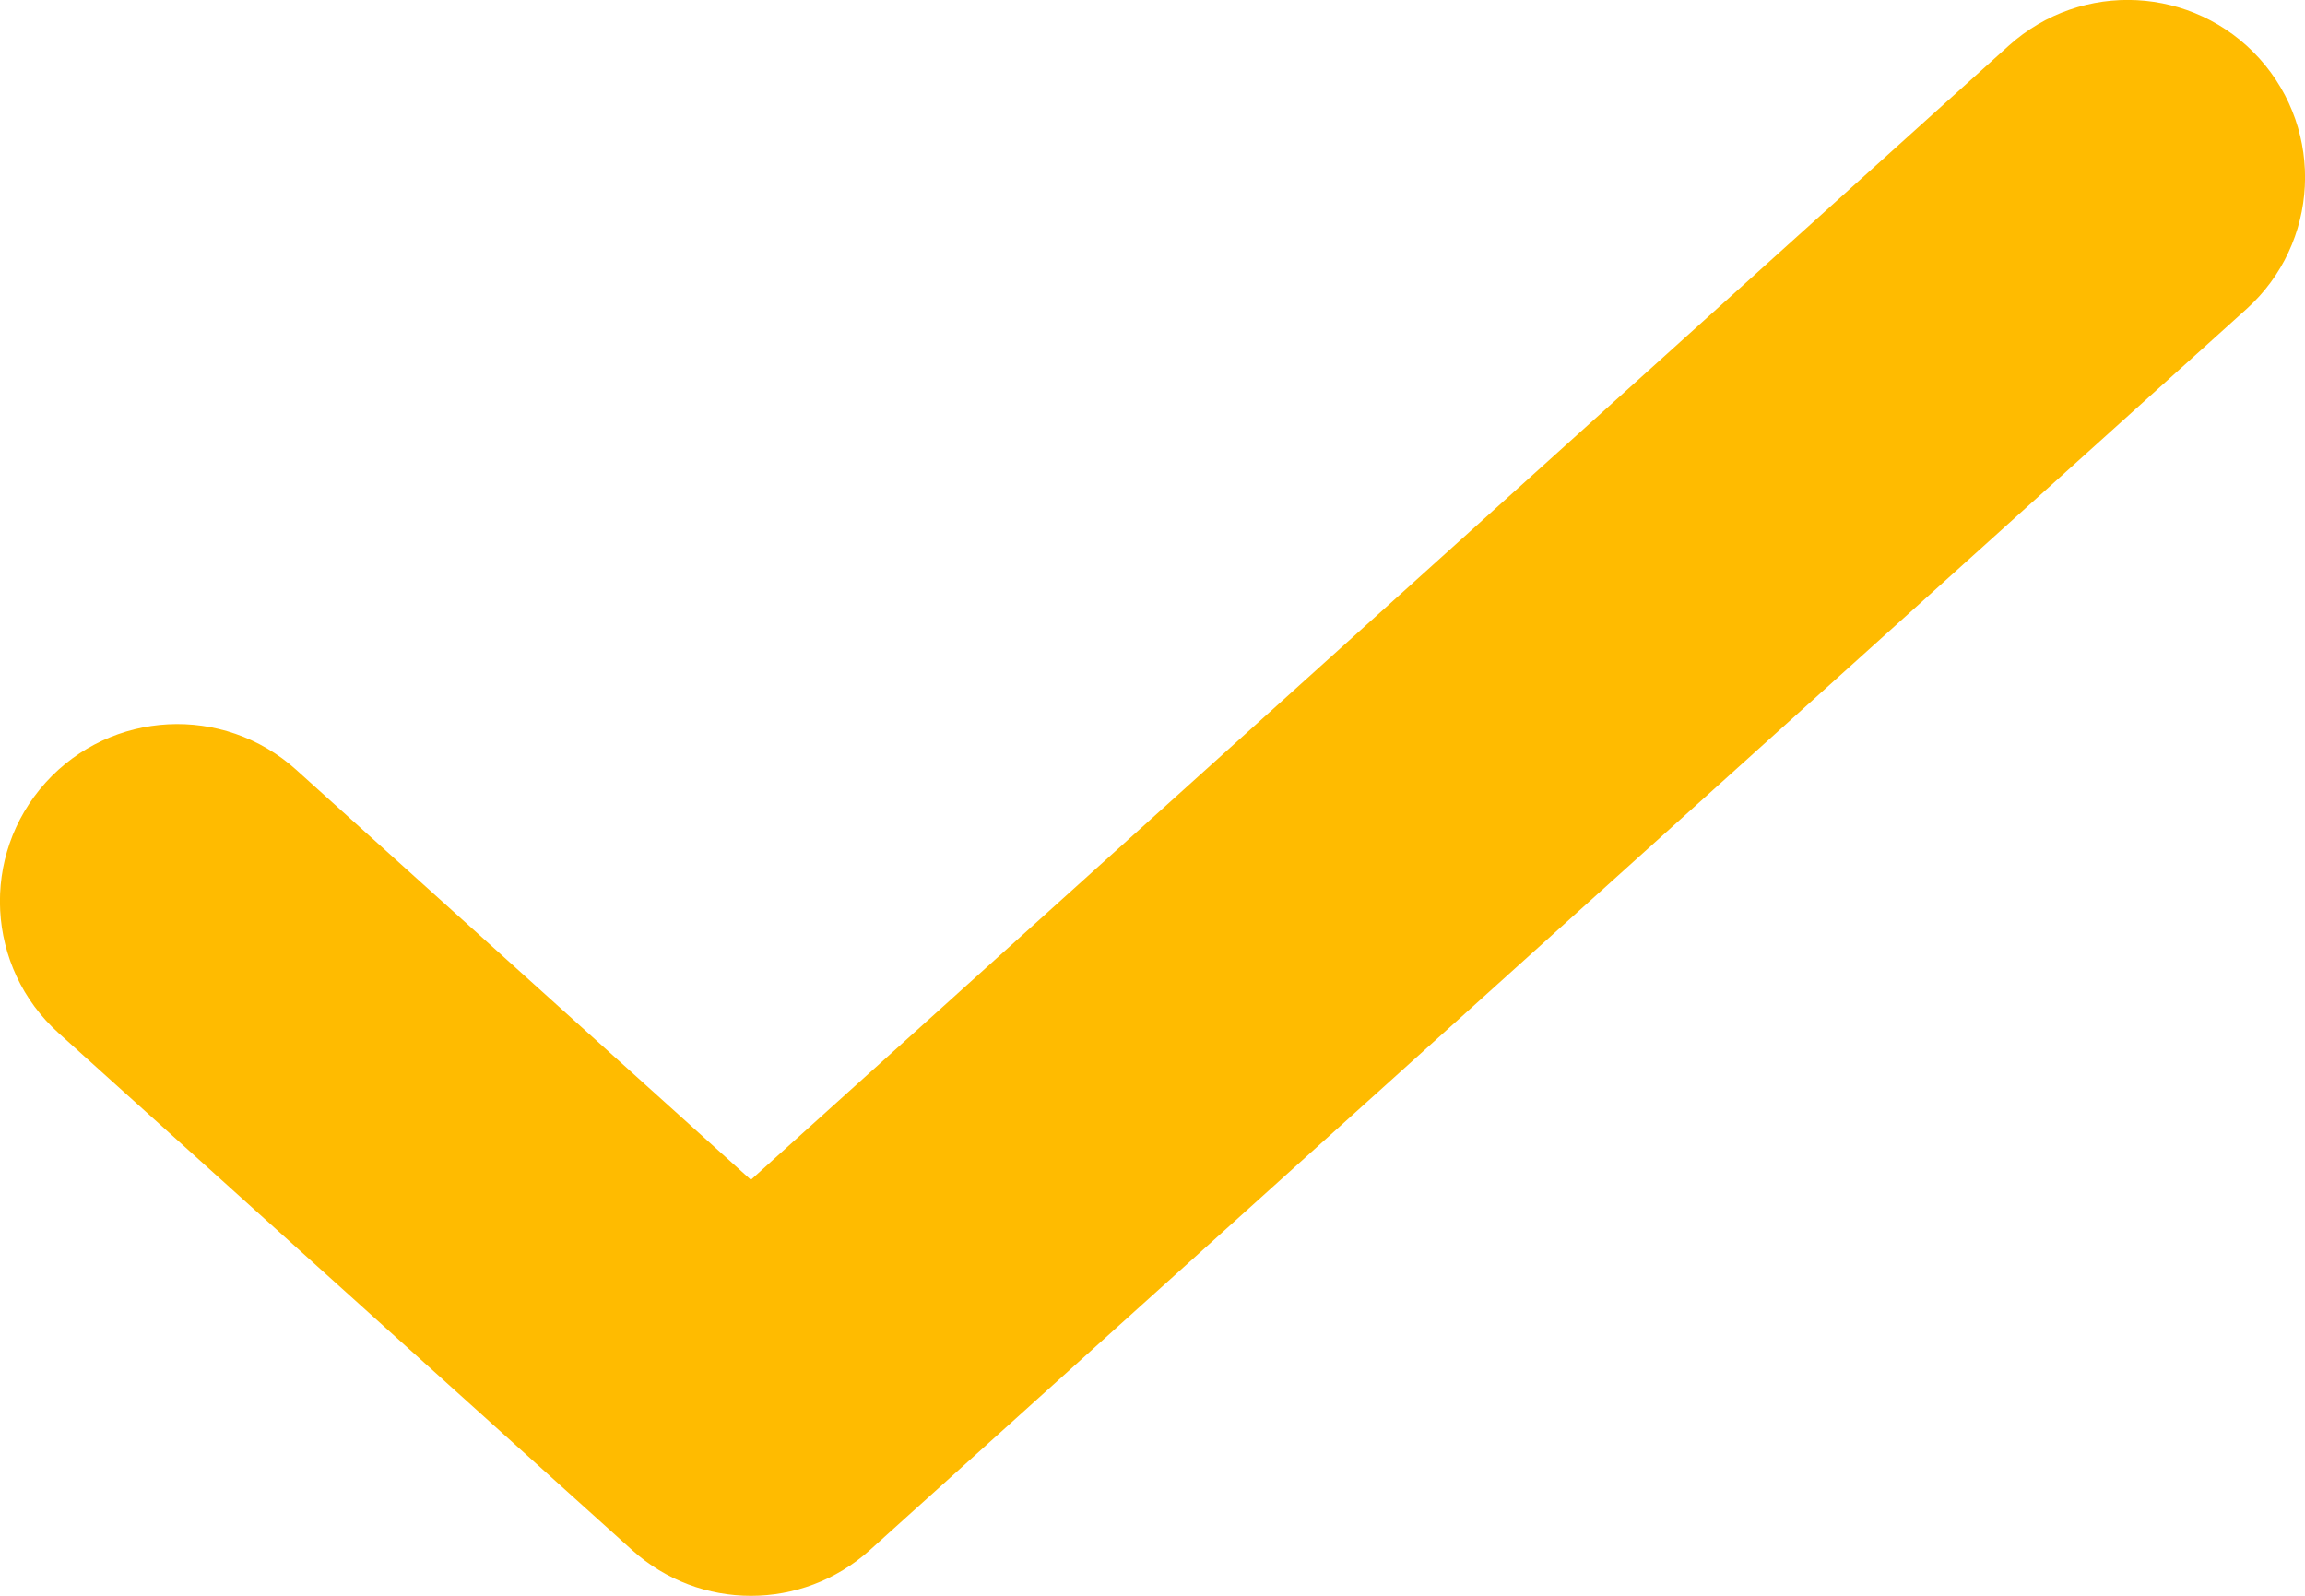
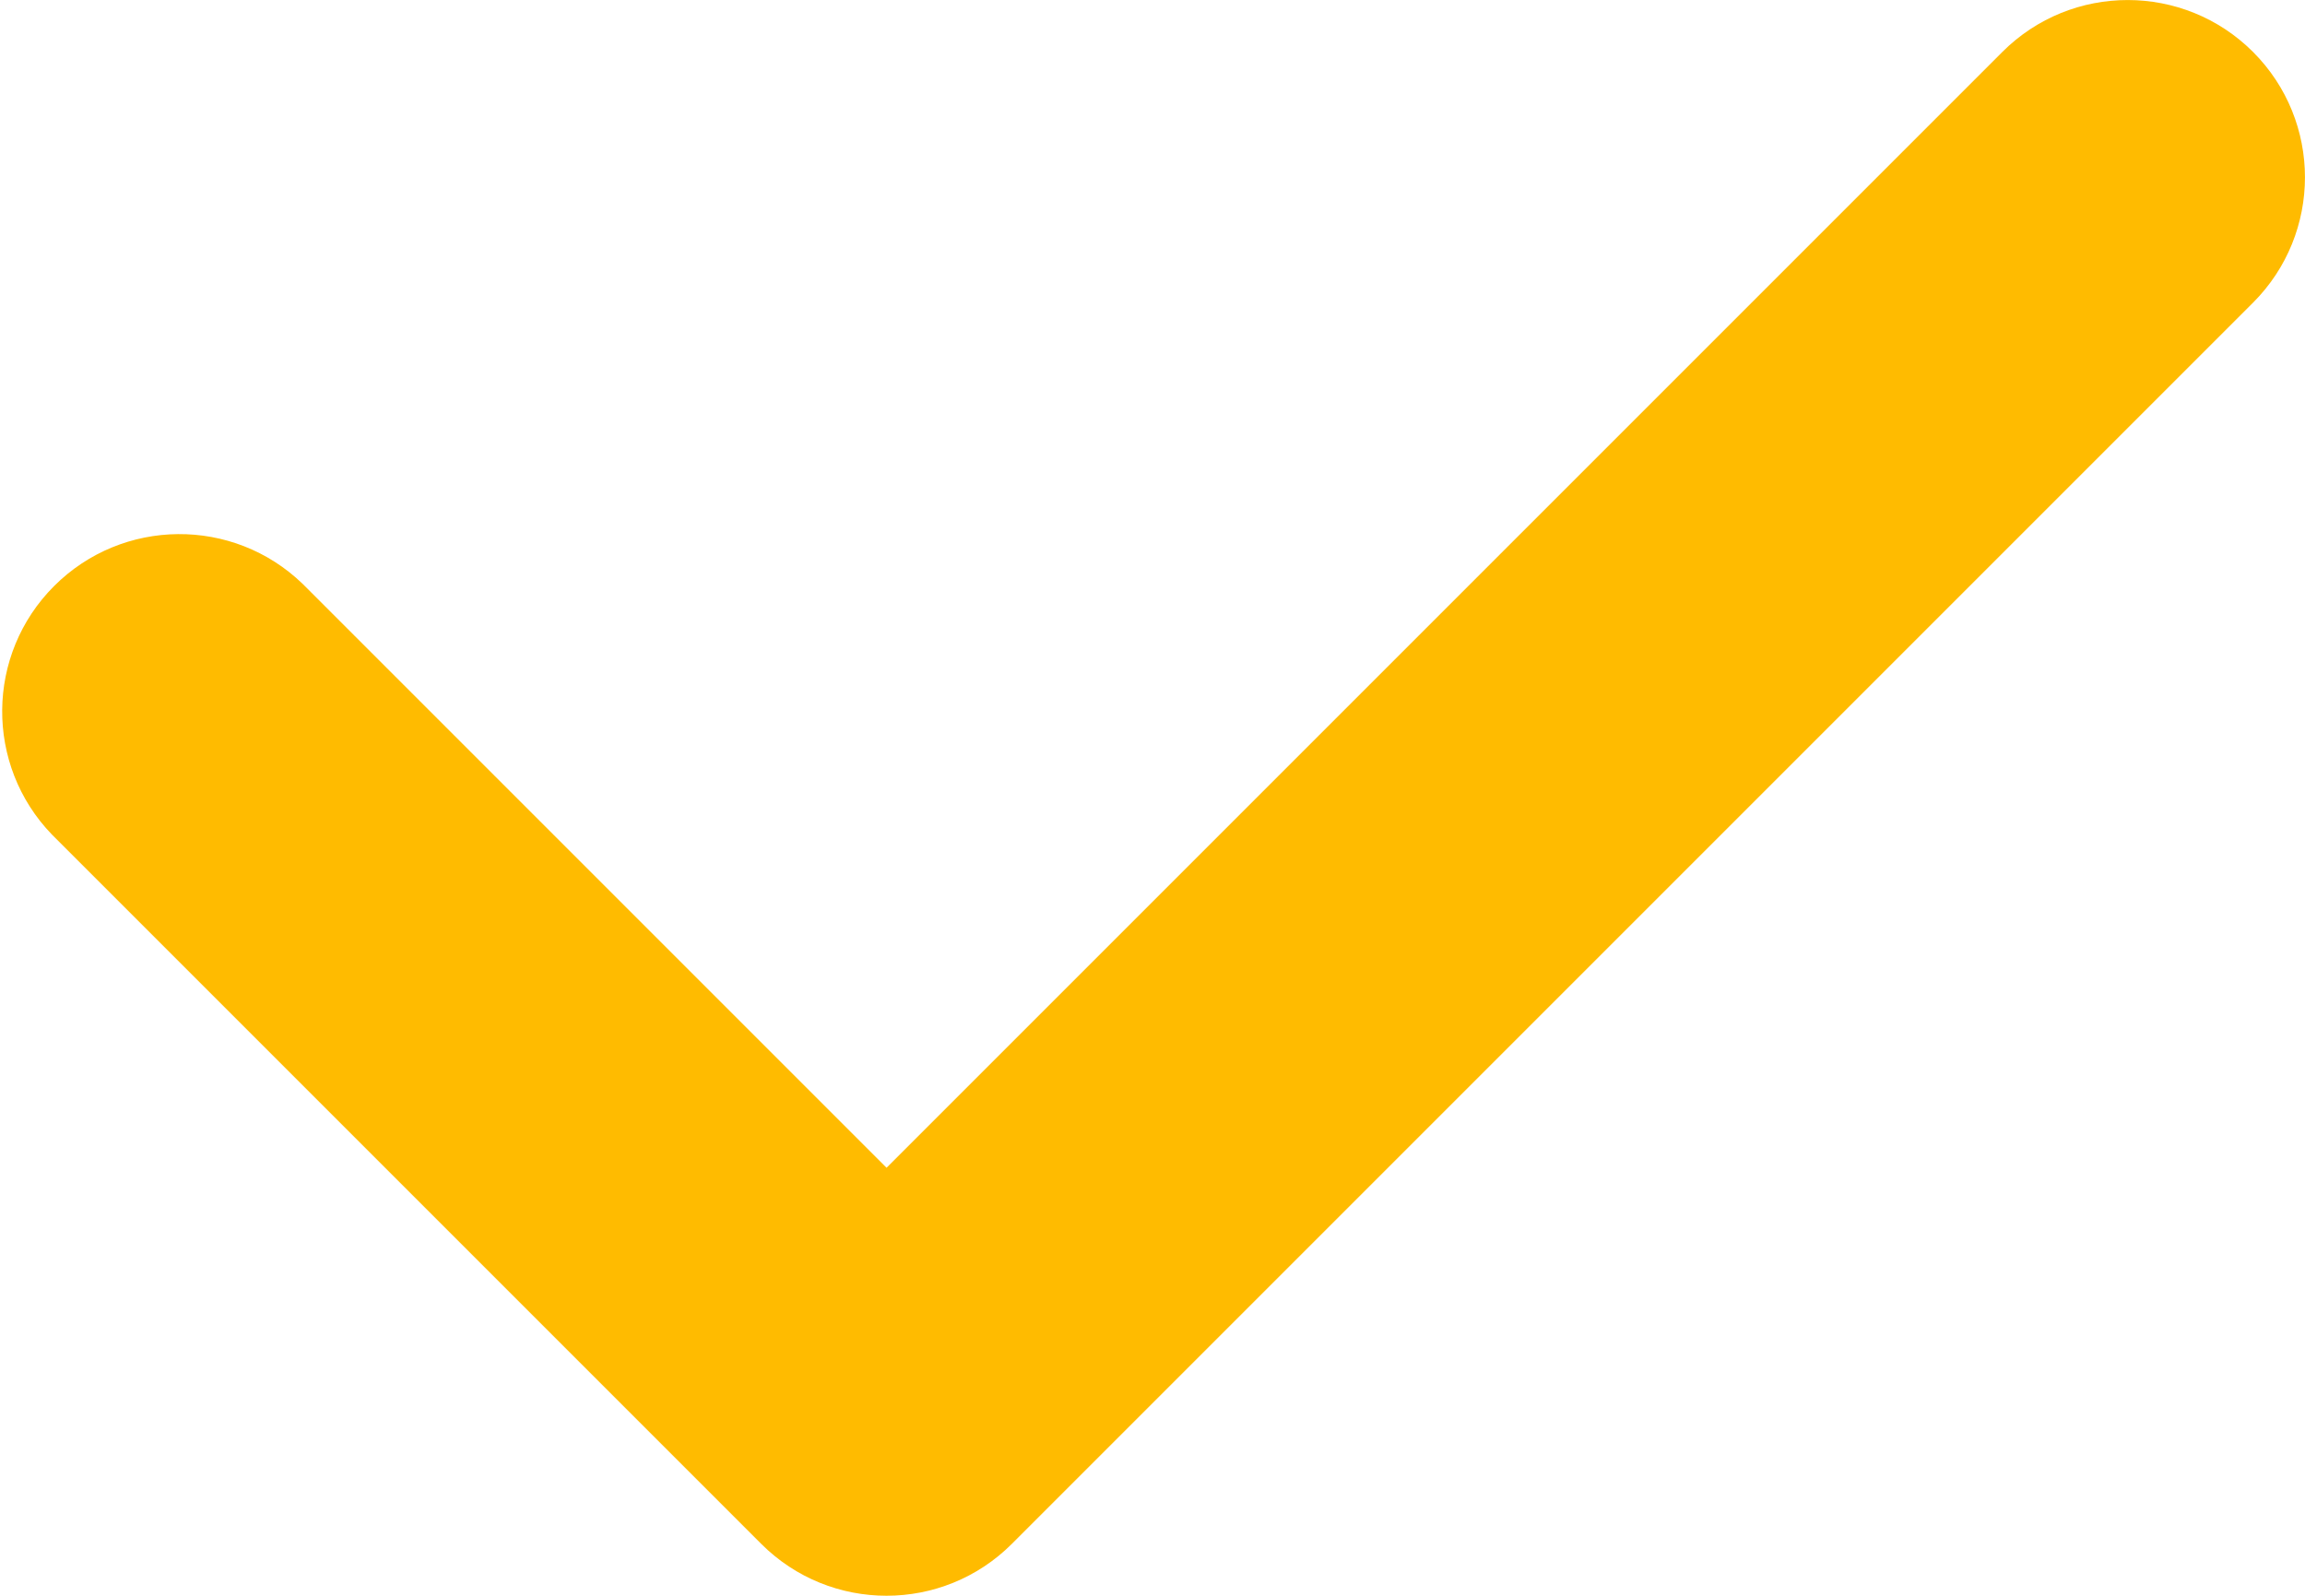
- <svg xmlns="http://www.w3.org/2000/svg" width="13" height="9" viewBox="0 0 13 9" fill="none">
-   <path fill-rule="evenodd" clip-rule="evenodd" d="M12.743 0.33C13.113 0.741 13.08 1.373 12.67 1.743L4.905 8.743C4.524 9.086 3.946 9.086 3.566 8.743L0.33 5.826C-0.08 5.456 -0.113 4.824 0.257 4.414C0.627 4.004 1.259 3.971 1.67 4.341L4.235 6.654L11.33 0.257C11.741 -0.113 12.373 -0.08 12.743 0.33Z" fill="#FFBB00" />
+ <svg xmlns="http://www.w3.org/2000/svg" width="13" height="9" fill="none">
+   <path fill-rule="evenodd" clip-rule="evenodd" d="M12.707.293a1 1 0 0 1 0 1.414l-7 7a1 1 0 0 1-1.414 0l-4-4a1 1 0 0 1 1.414-1.414L5 6.586 11.293.293a1 1 0 0 1 1.414 0Z" fill="#FB0" />
</svg>
